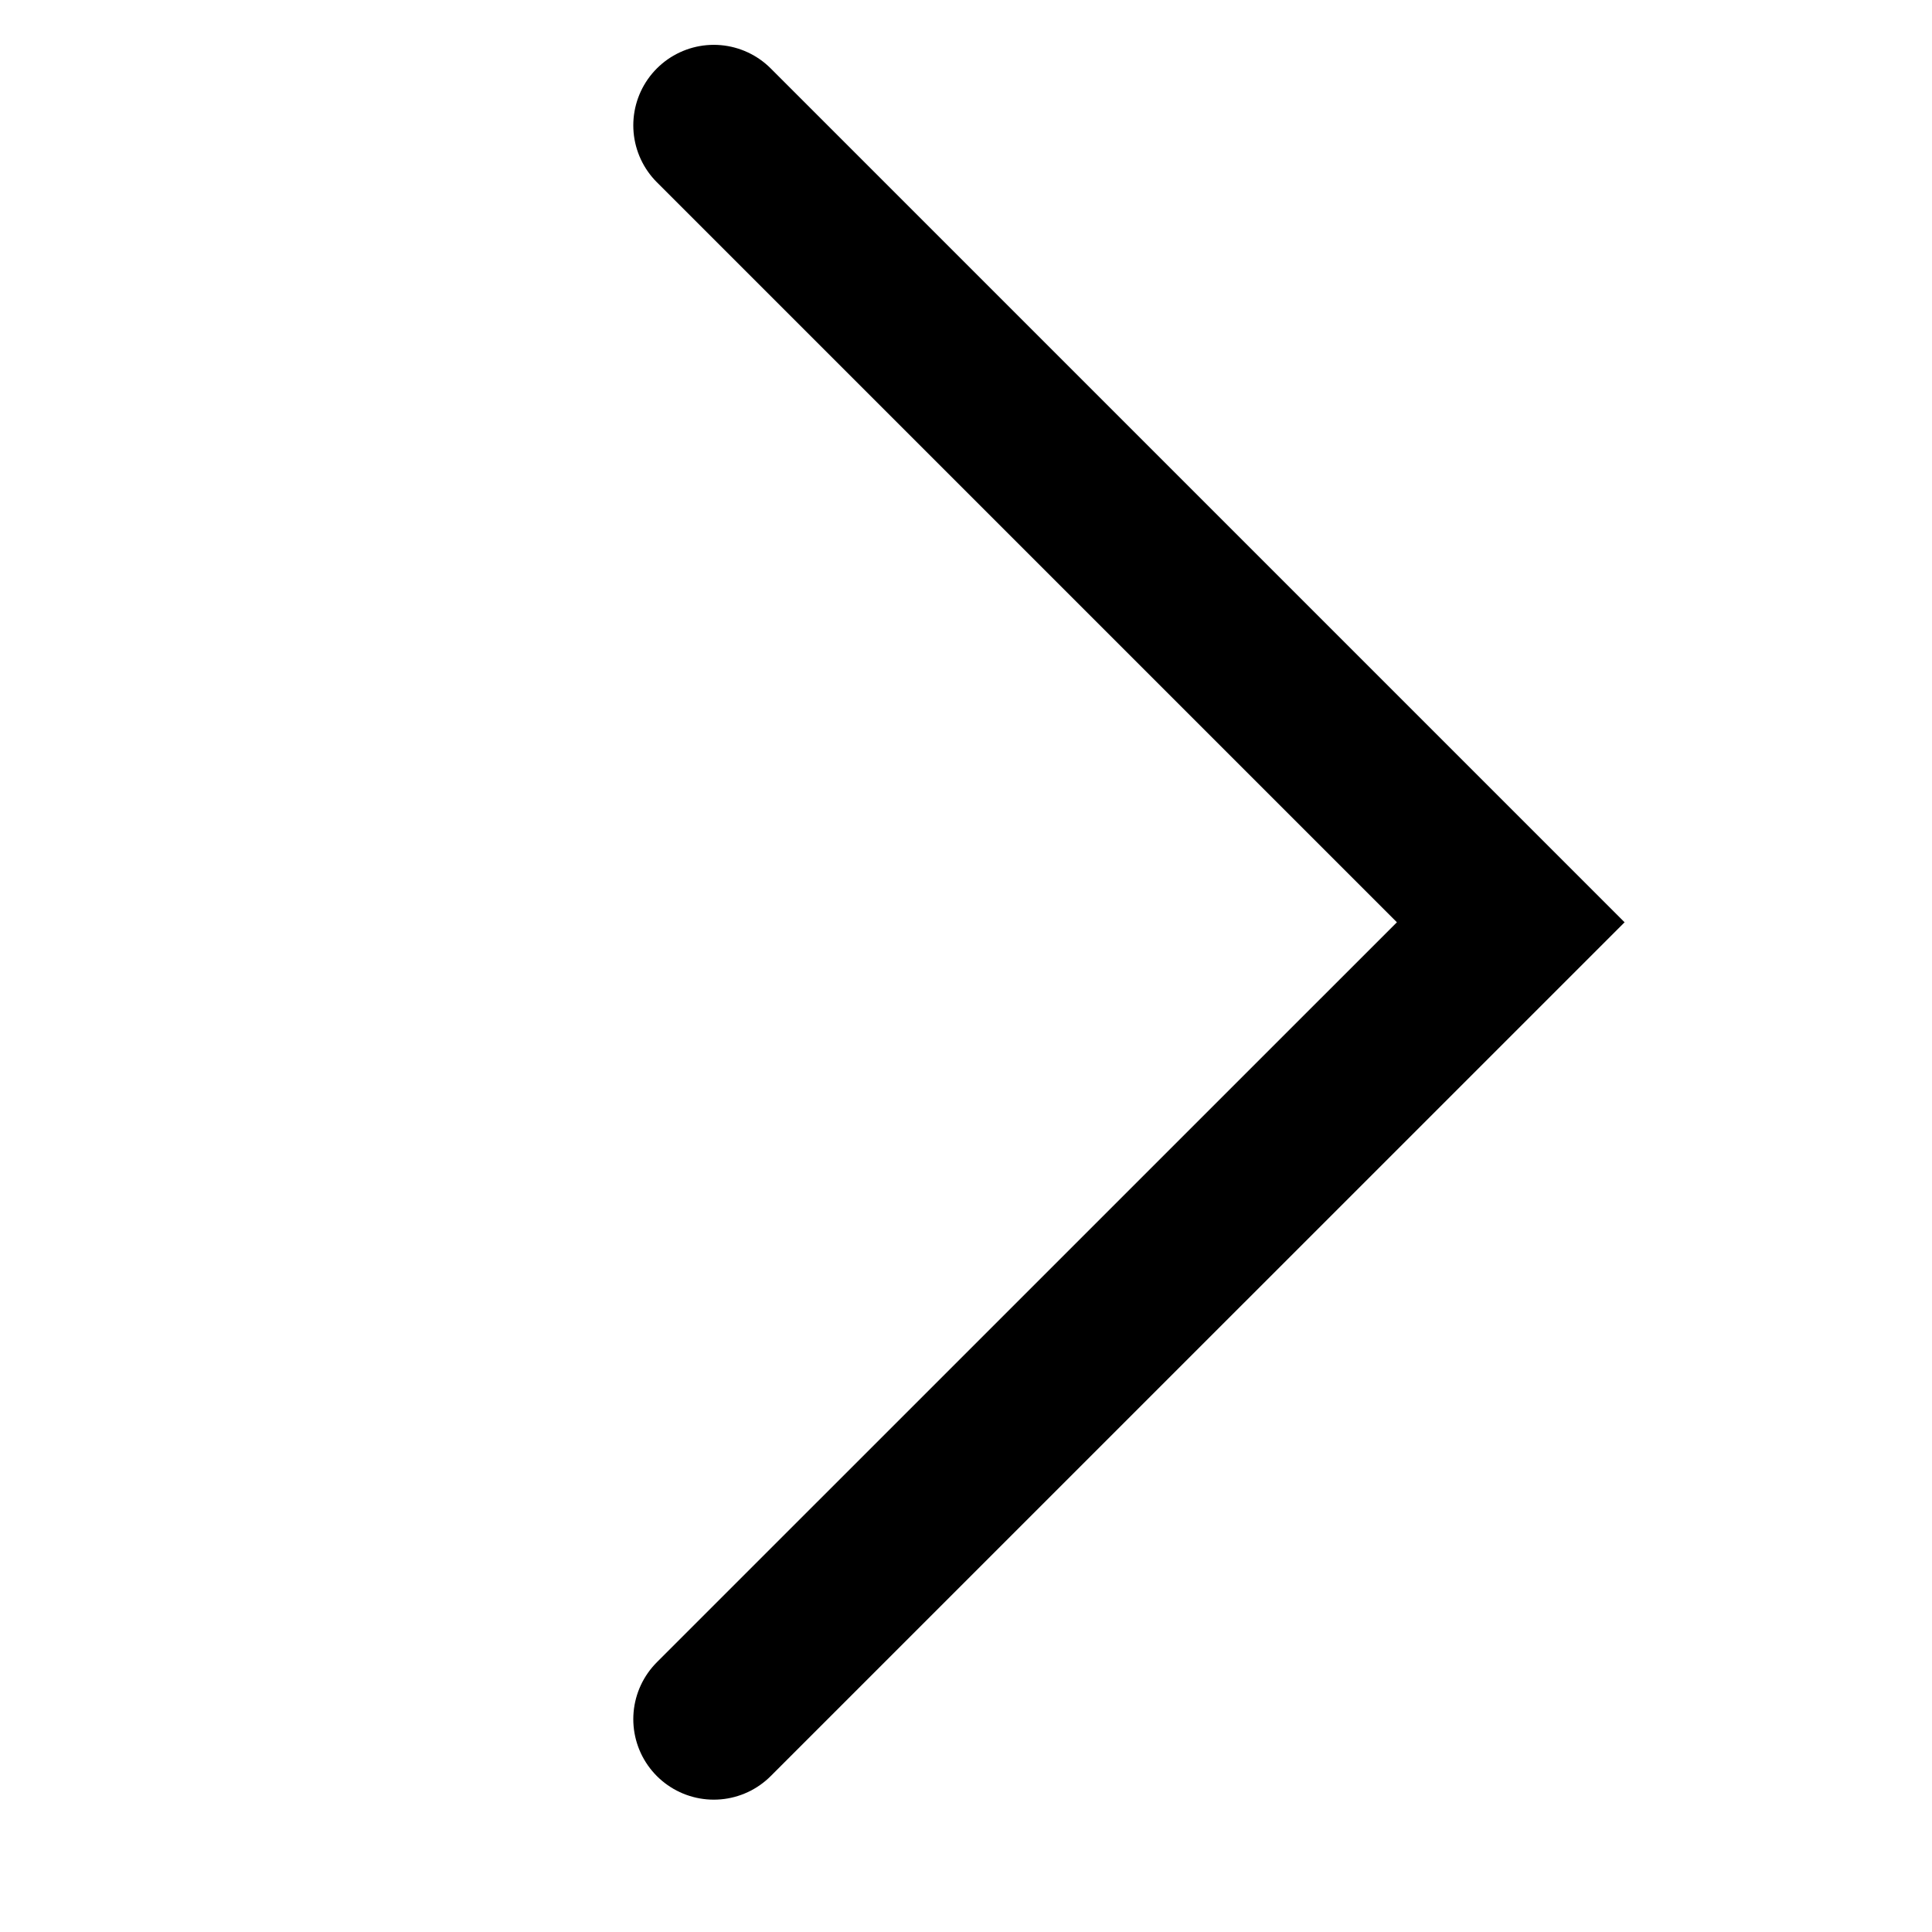
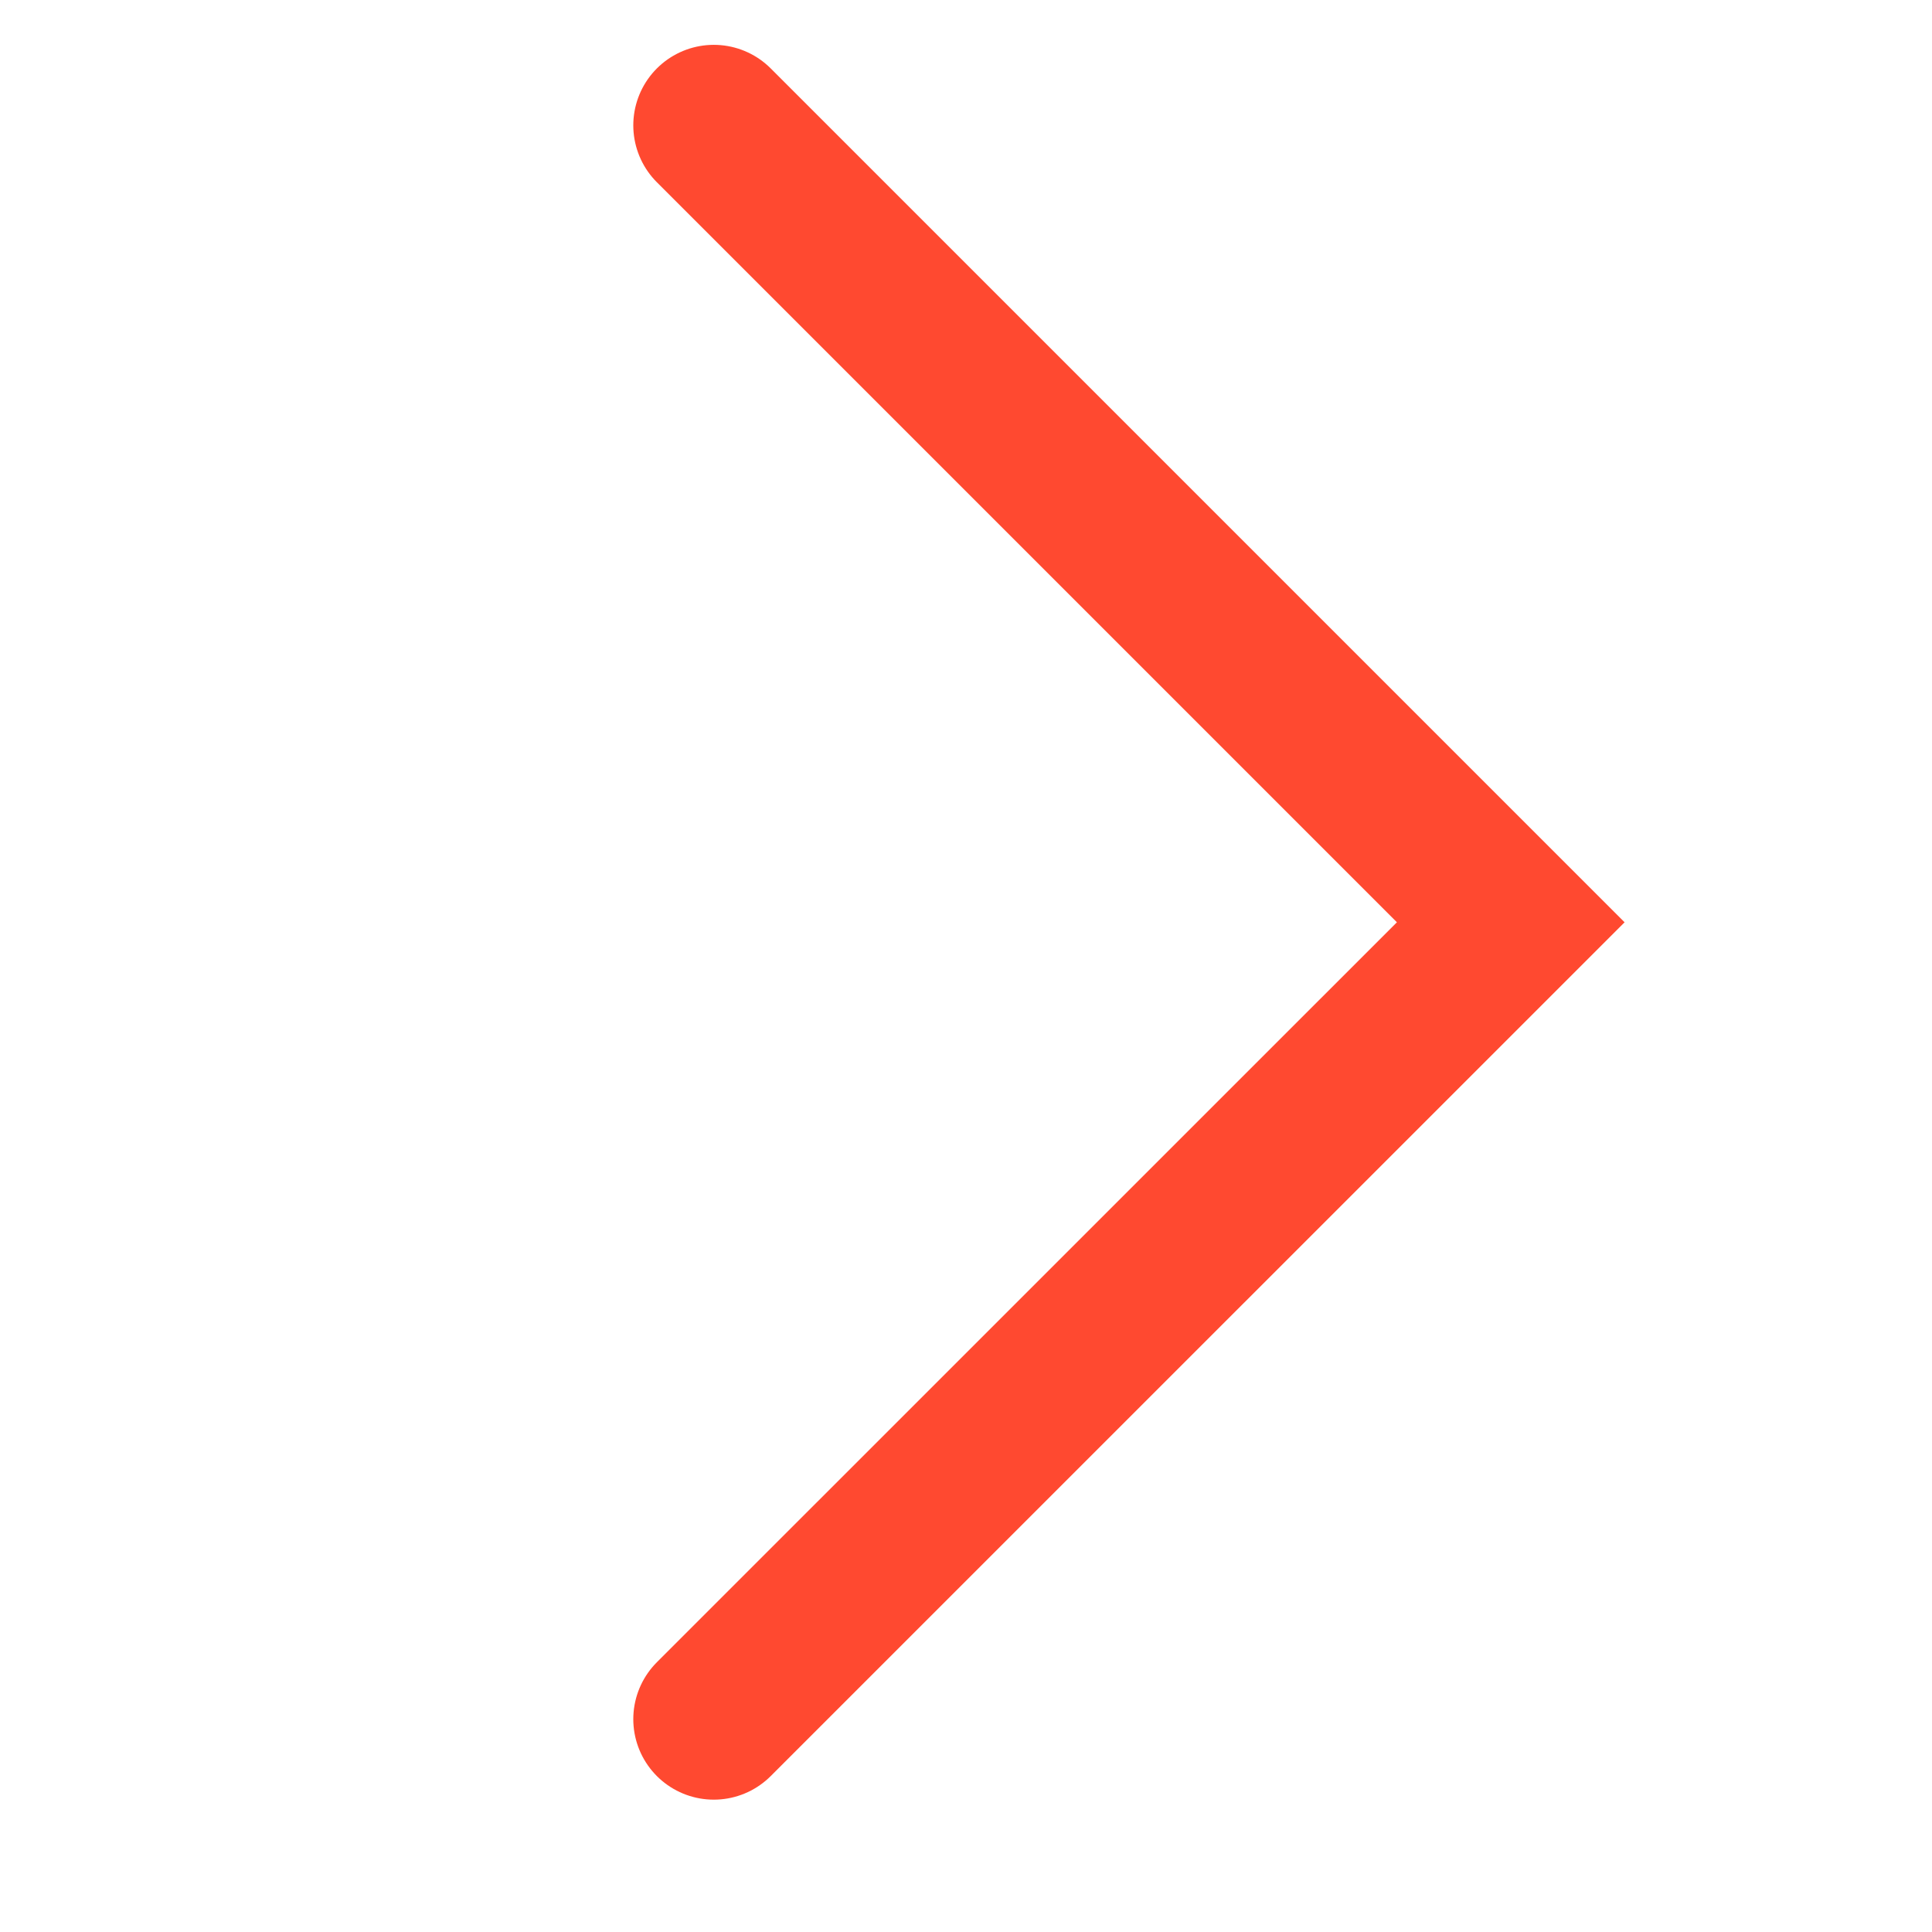
<svg xmlns="http://www.w3.org/2000/svg" width="24" height="24" viewBox="0 0 24 24" fill="none">
-   <path d="M8.867 1.557L18.767 11.457L8.867 21.356" stroke="black" stroke-width="2" stroke-linecap="round" />
+   <path d="M8.867 1.557L18.767 11.457L8.867 21.356" stroke="#FF4930" stroke-width="2" stroke-linecap="round" />
</svg>
